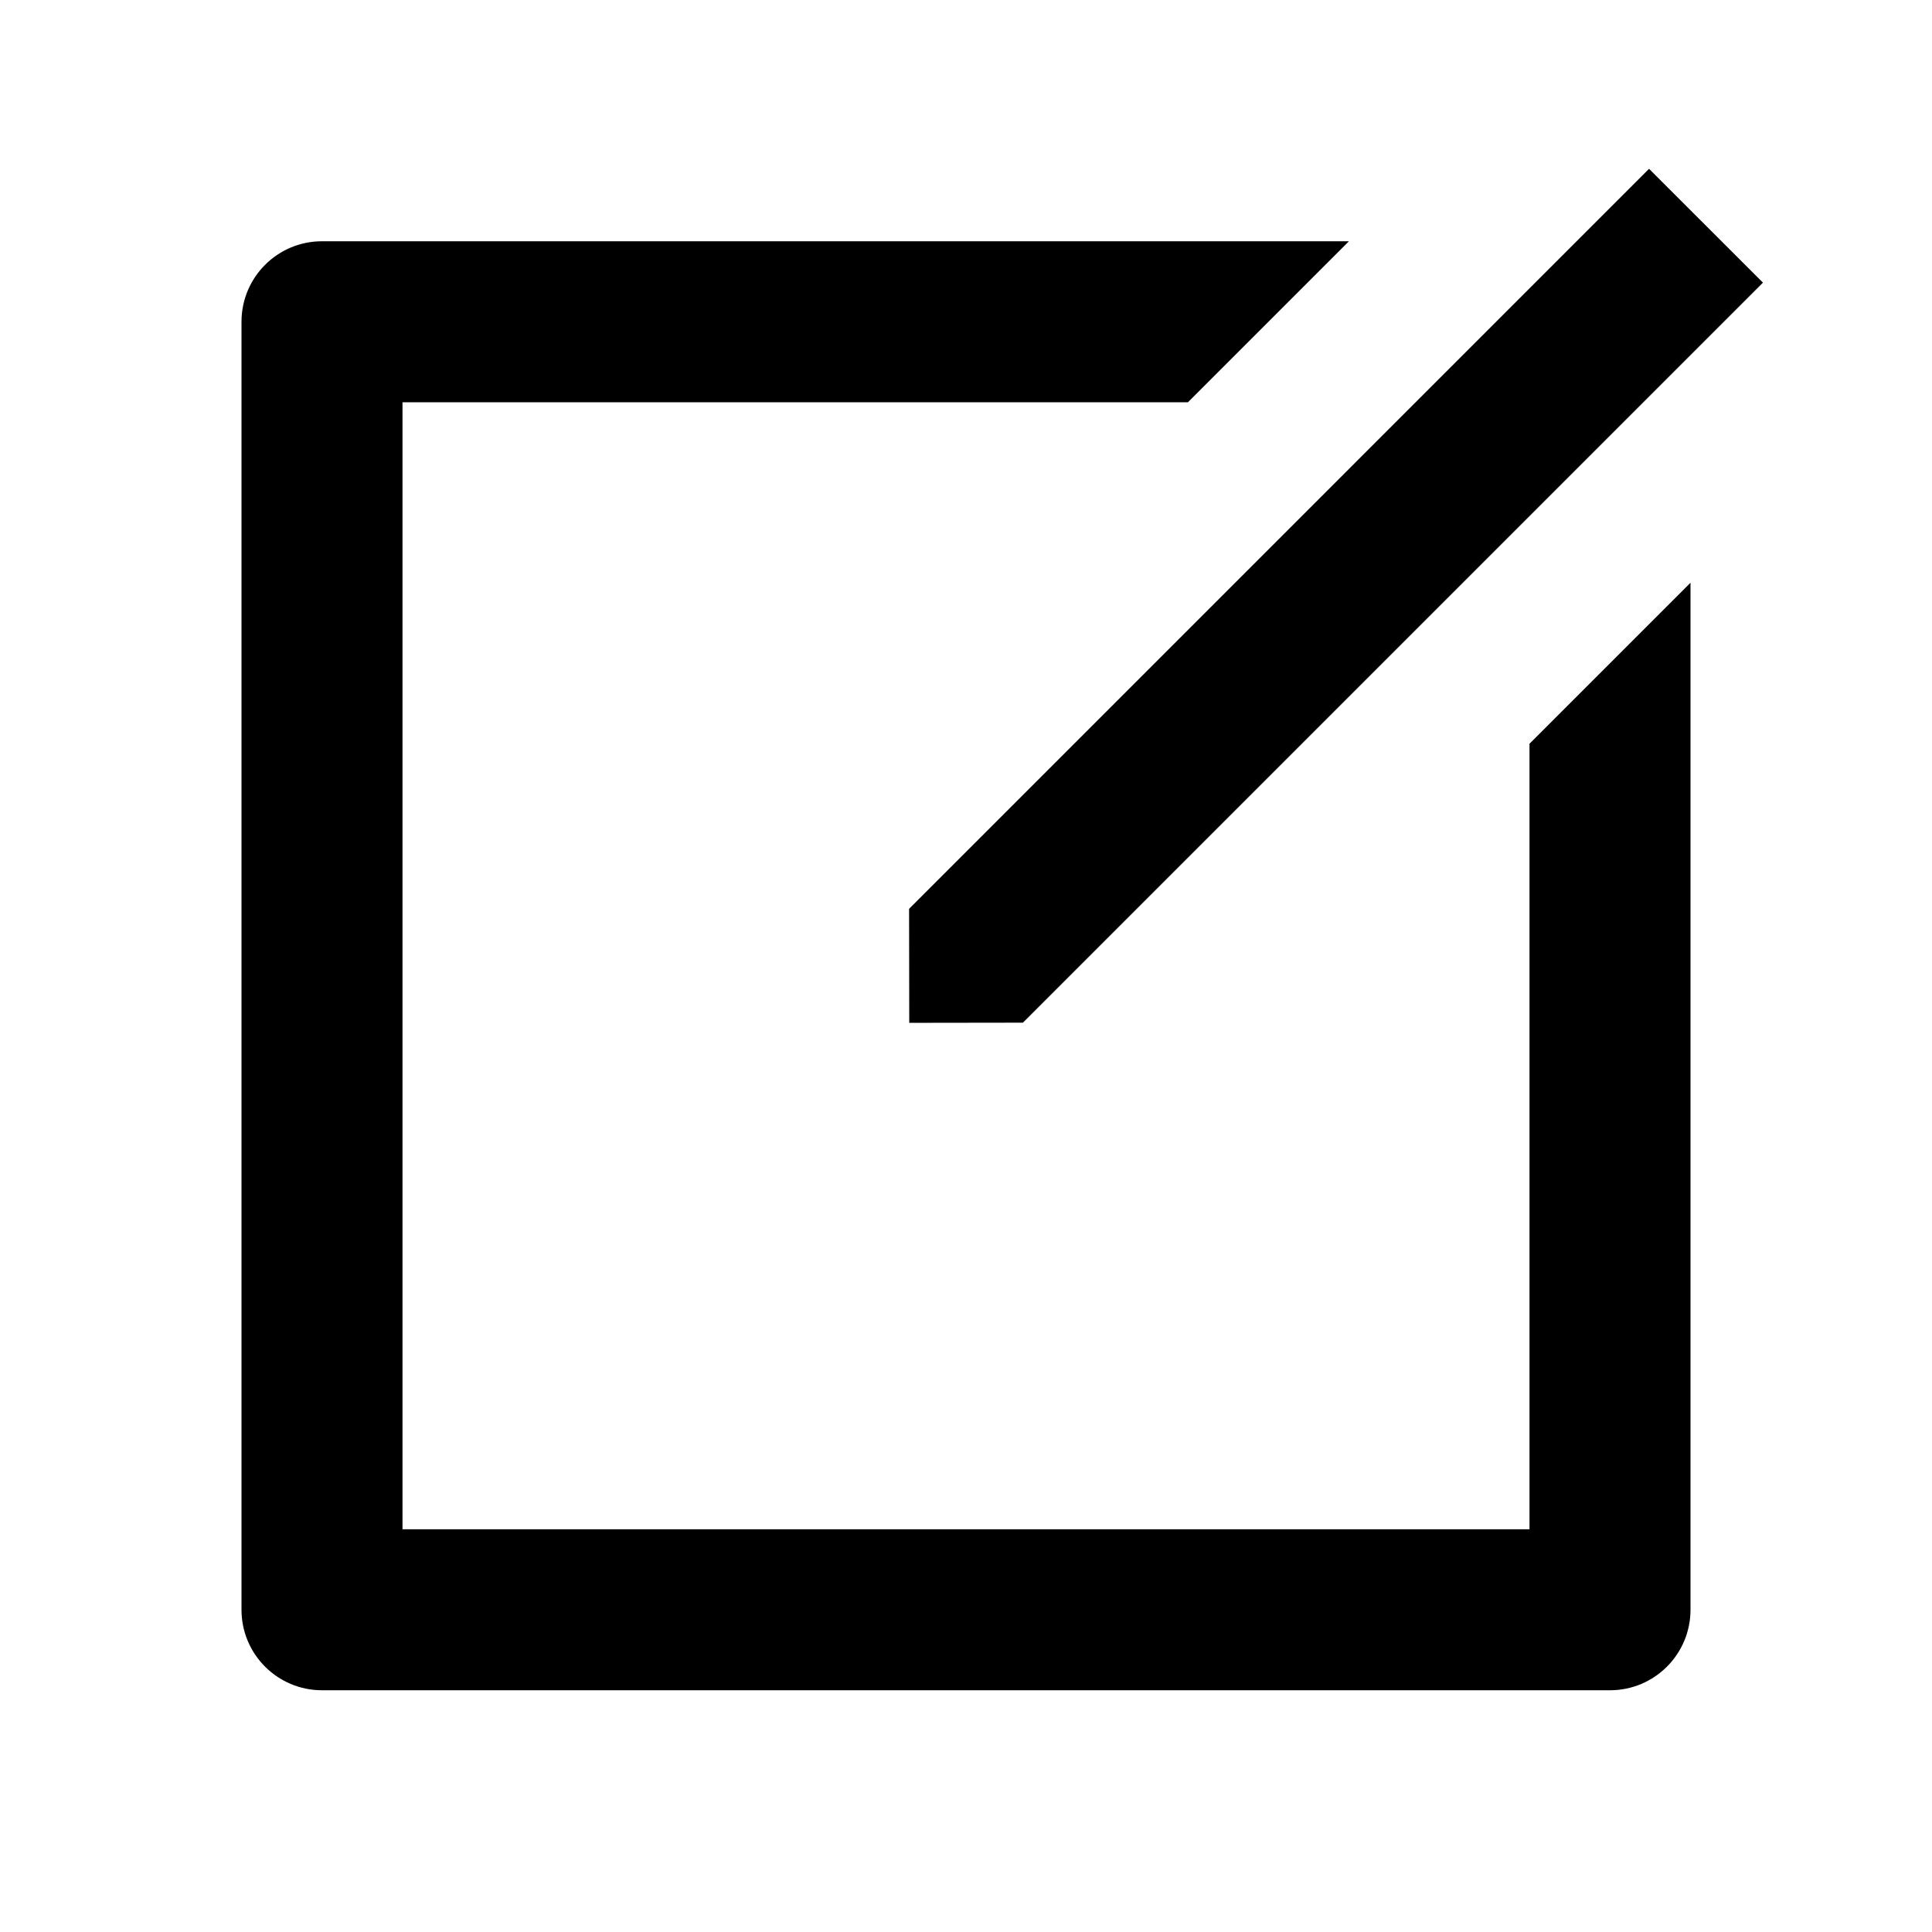
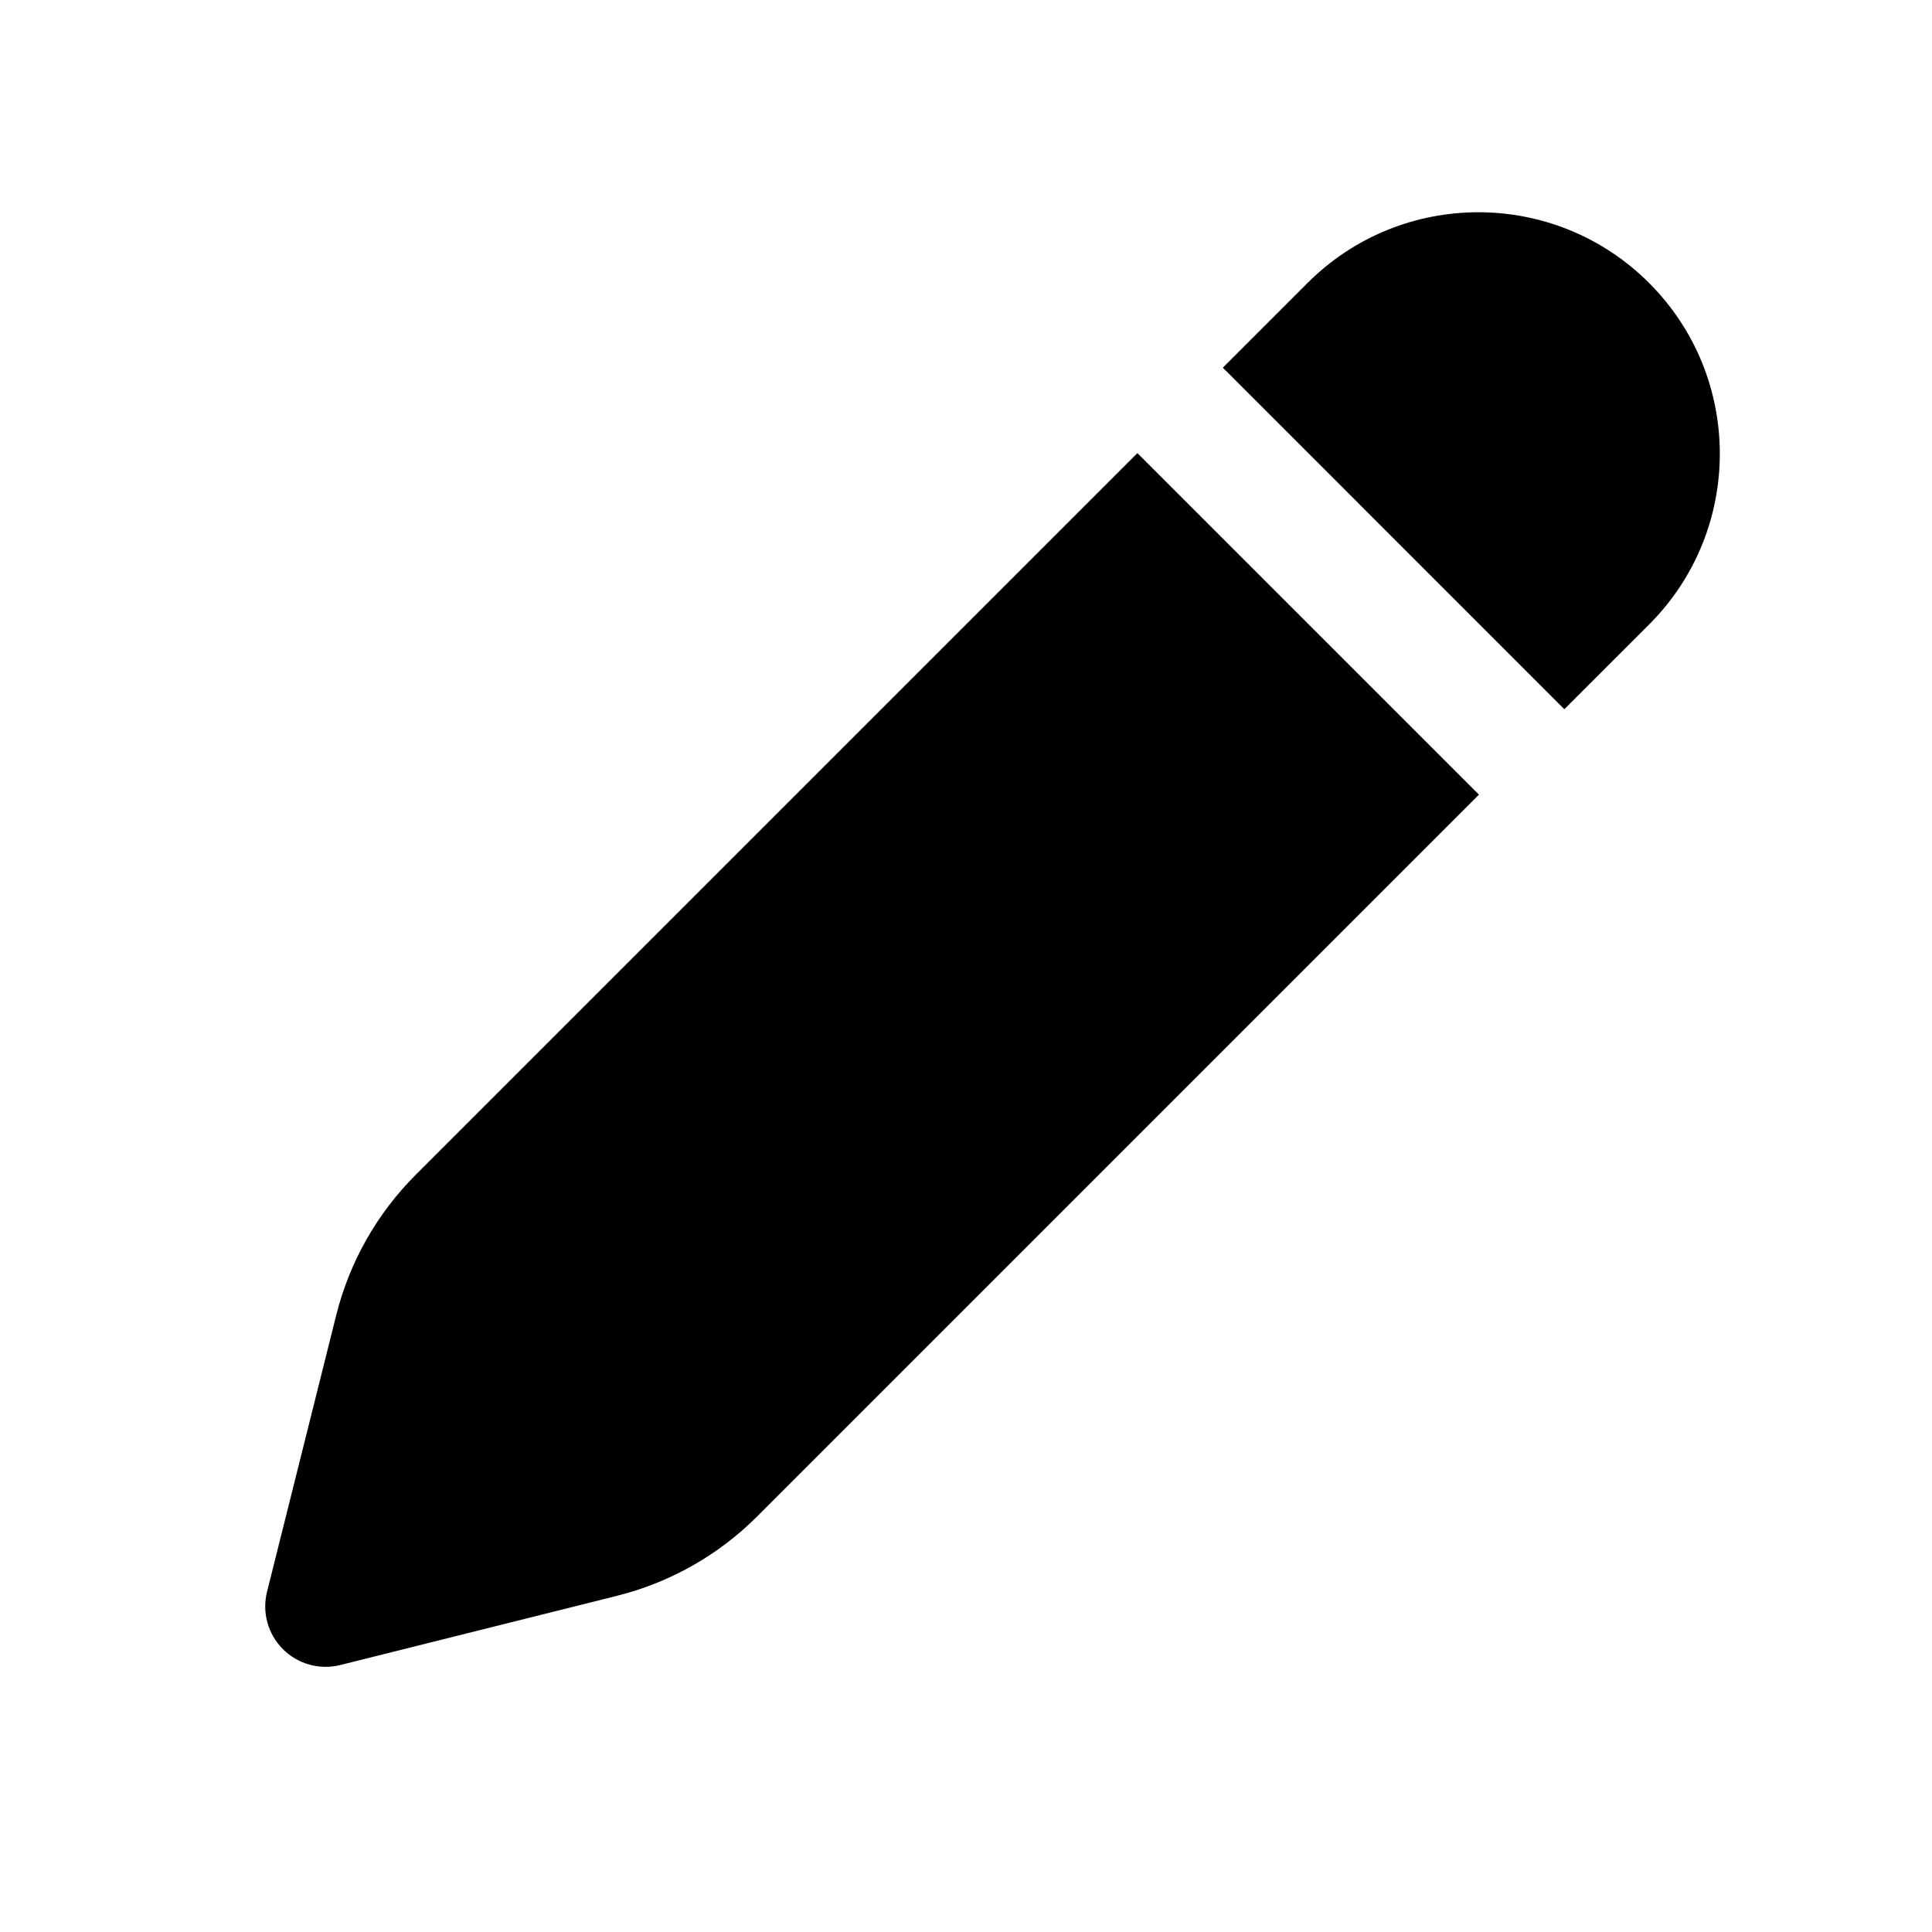
- <svg xmlns="http://www.w3.org/2000/svg" width="32" height="32" viewBox="0 0 24 24">
-   <path fill="currentColor" d="m16.757 2.997l-2 2H5v14h14V9.239l2-2v12.758a1 1 0 0 1-1 1H4a1 1 0 0 1-1-1v-16a1 1 0 0 1 1-1h12.757Zm3.728-.9L21.9 3.511l-9.193 9.193l-1.412.002l-.002-1.416l9.192-9.193Z" />
+ <svg xmlns="http://www.w3.org/2000/svg" viewBox="0 0 32 32">
+   <g fill="none">
+     <path d="M27.314 10.344a4 4 0 0 0-5.657-5.657L20.254 6.09l5.656 5.657l1.404-1.403zm-2.818 2.818L12.541 25.117a4.999 4.999 0 0 1-2.323 1.315l-4.582 1.146a1 1 0 0 1-1.213-1.213l1.146-4.582a5 5 0 0 1 1.315-2.323L18.839 7.505l5.657 5.657z" fill="currentColor" />
+   </g>
</svg>
